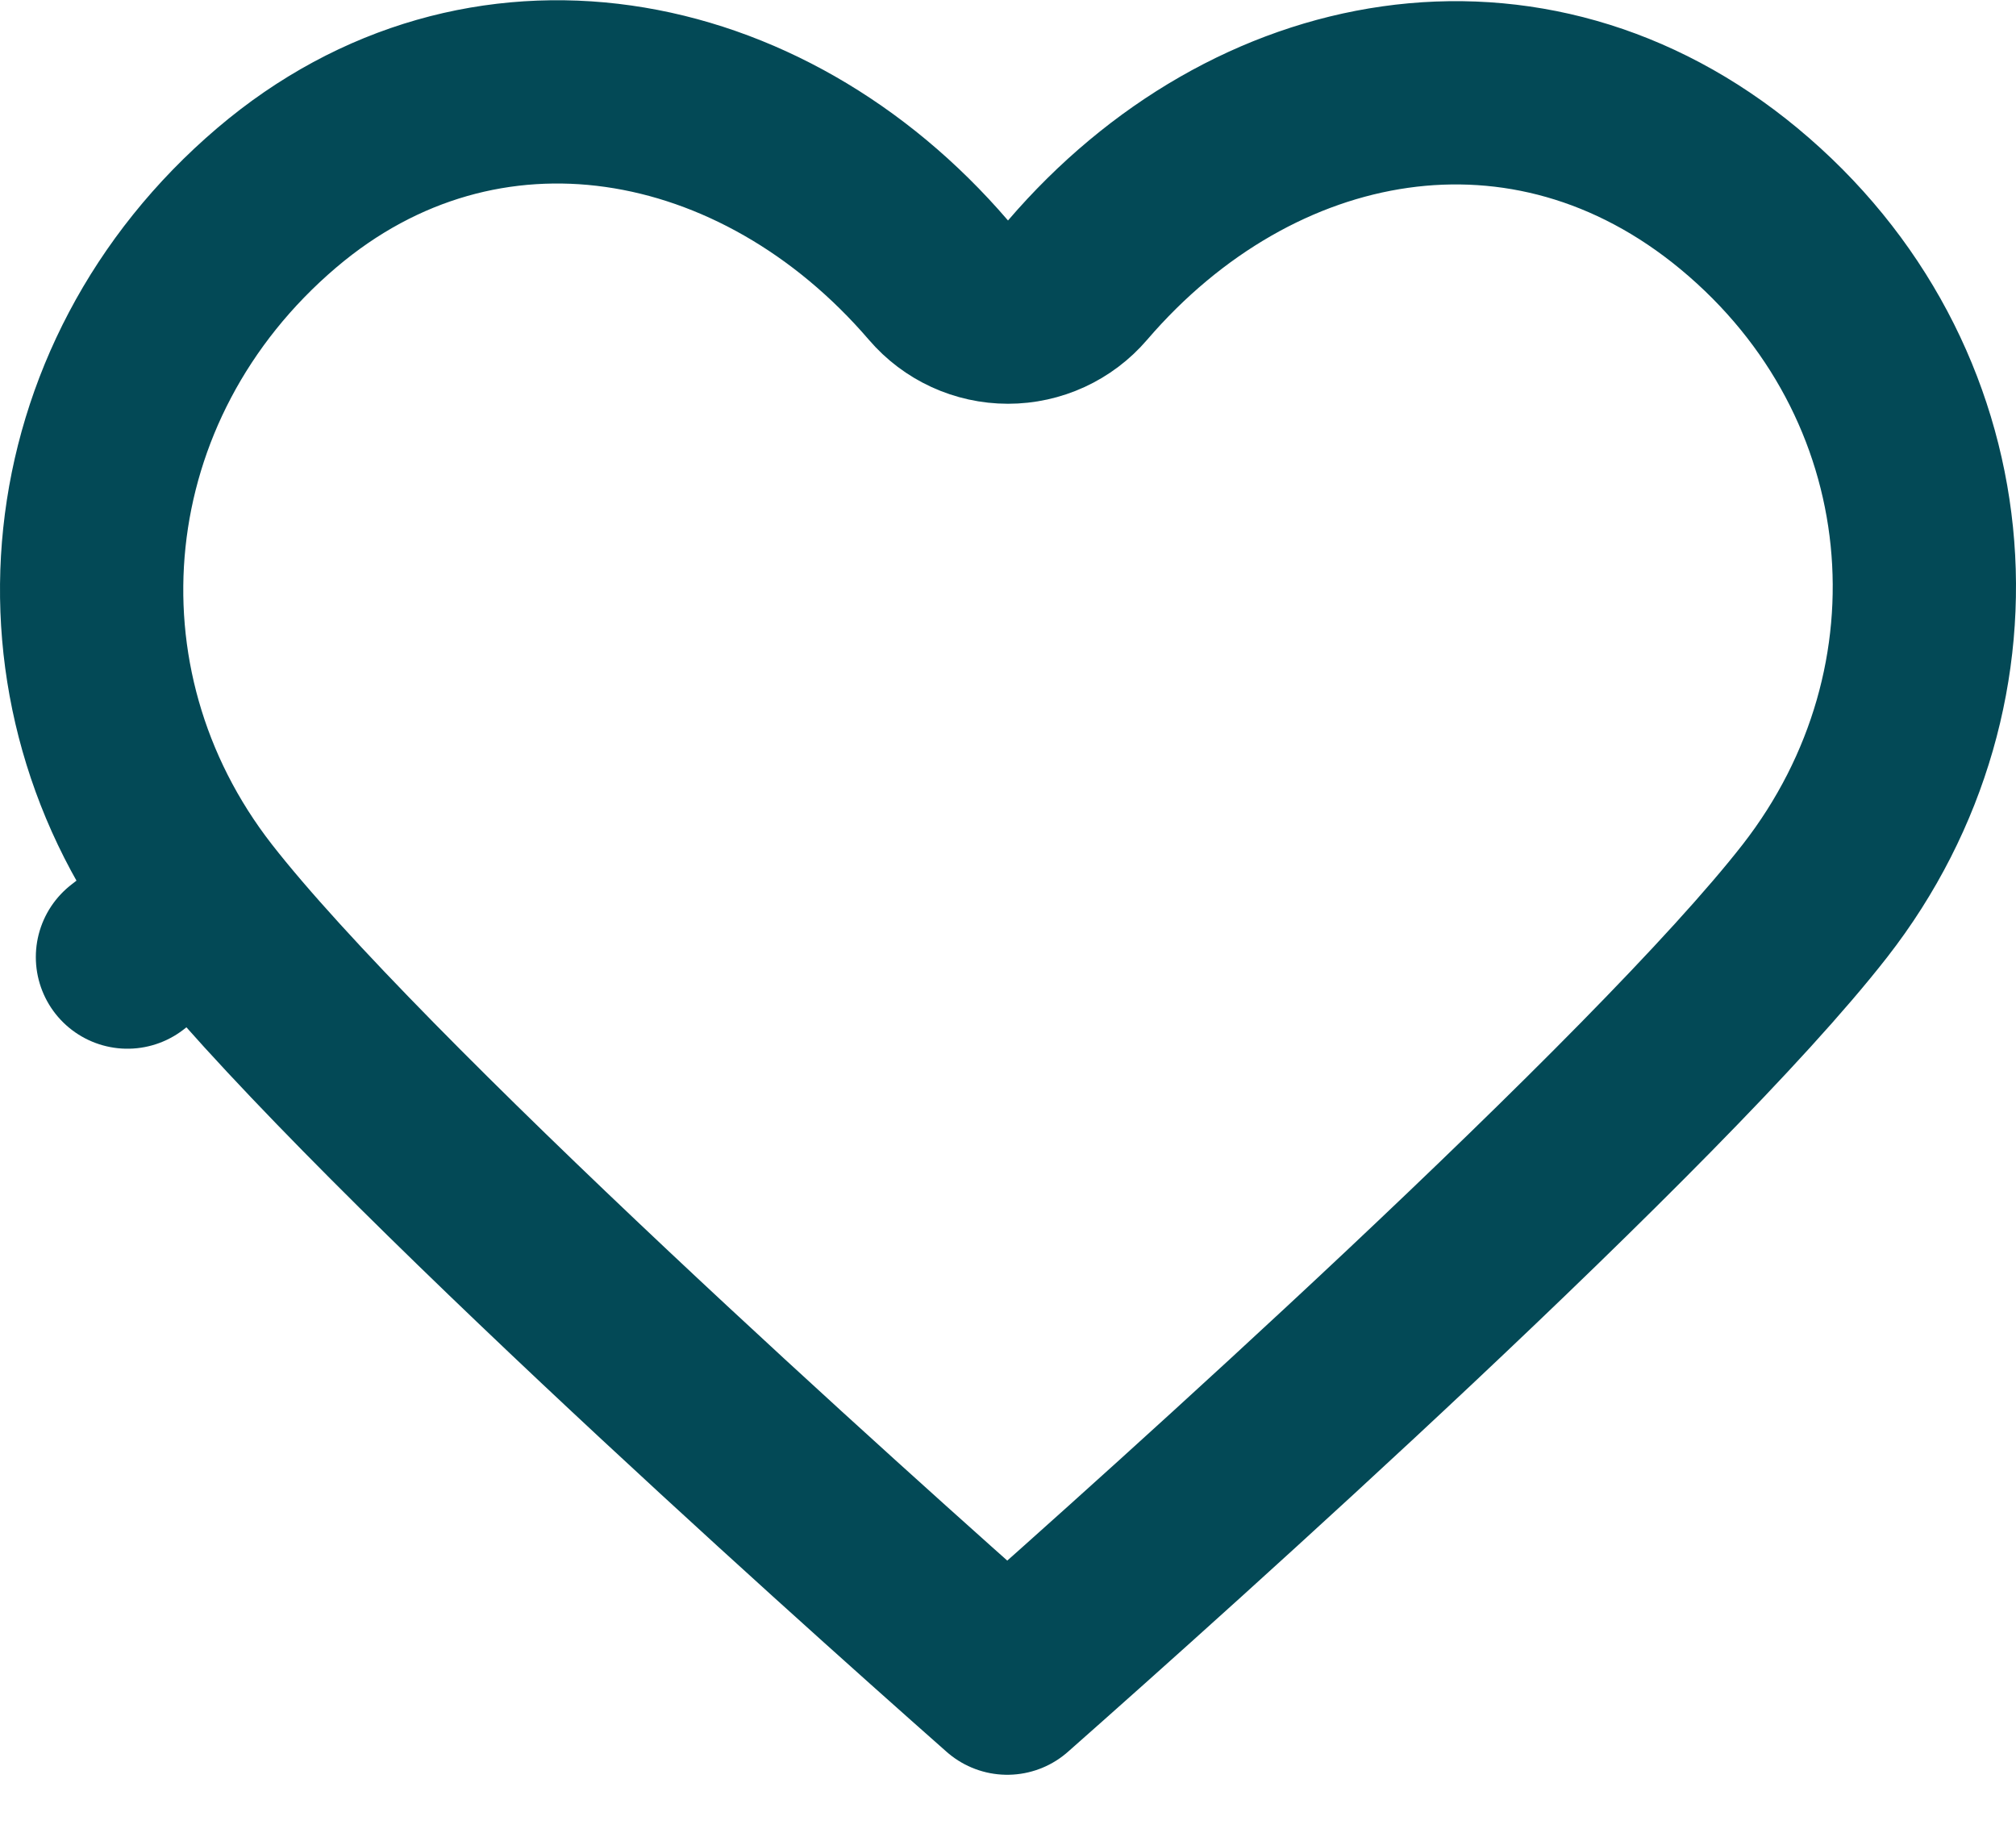
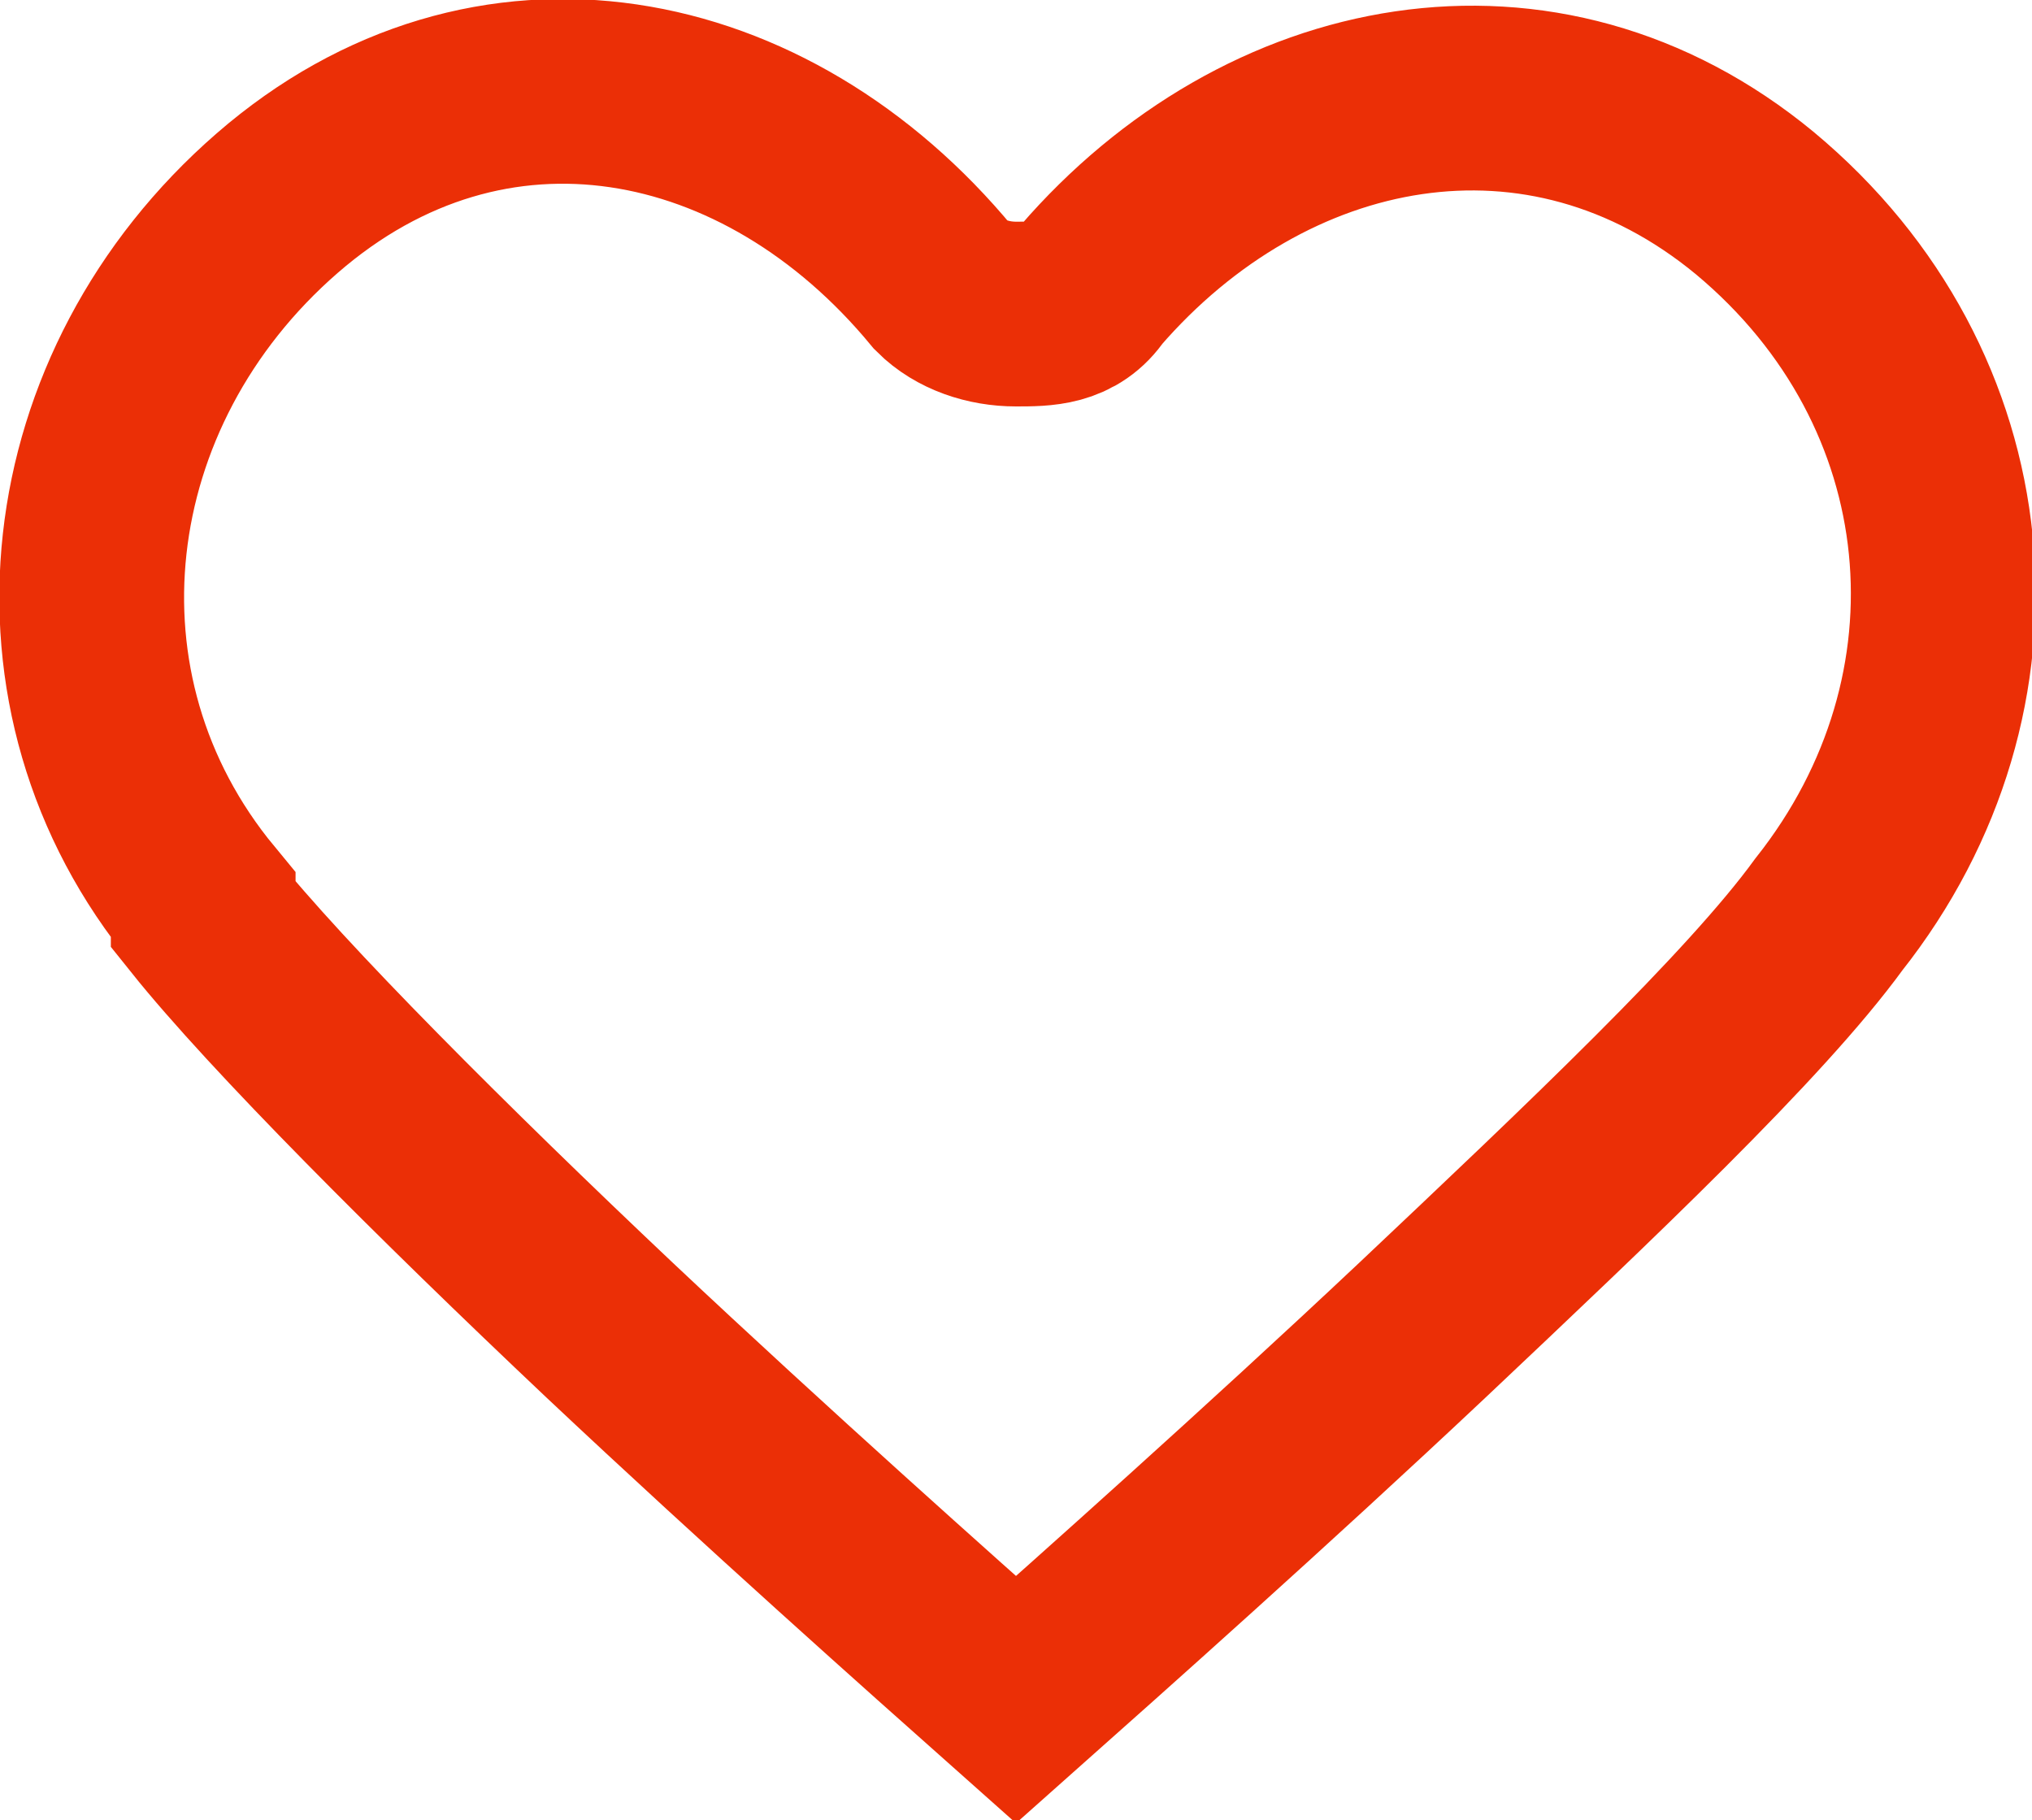
- <svg xmlns="http://www.w3.org/2000/svg" width="22" height="20" viewBox="0 0 22 20" fill="none">
-   <path d="M2.179 9.83C0.348 7.481 0.666 4.163 3.019 2.159L3.019 2.159C5.262 0.249 8.315 0.813 10.241 3.057C10.431 3.279 10.708 3.406 11 3.406C11.292 3.406 11.569 3.279 11.759 3.057C13.677 0.822 16.677 0.262 18.977 2.168C21.353 4.137 21.645 7.47 19.806 9.83C18.961 10.914 17.207 12.656 15.389 14.367C13.649 16.004 11.908 17.558 10.992 18.367C10.076 17.558 8.336 16.004 6.596 14.367C4.778 12.656 3.024 10.914 2.179 9.83ZM2.179 9.83L1.391 10.444L2.179 9.83Z" stroke="#034956" stroke-width="2" stroke-linecap="round" stroke-linejoin="round" />
+ <svg xmlns="http://www.w3.org/2000/svg" id="_лой_1" data-name=" лой 1" viewBox="0 0 22 19.7">
+   <defs>
+     <style>
+       .cls-1 {
+         fill: none;
+         stroke: #eb2f06;
+         stroke-miterlimit: 10;
+         stroke-width: 2px;
+       }
+     </style>
+   </defs>
+   <path class="cls-1" d="M2.2,9.8C.3,7.5,.7,4.2,3,2.2h0C5.3,.2,8.3,.8,10.2,3.1c.2,.2,.5,.3,.8,.3s.6,0,.8-.3c1.9-2.2,4.9-2.8,7.2-.9,2.4,2,2.7,5.3,.8,7.7-.8,1.1-2.6,2.8-4.4,4.5-1.7,1.6-3.5,3.2-4.4,4-.9-.8-2.7-2.4-4.4-4-1.8-1.7-3.6-3.5-4.4-4.5h0Z" />
</svg>
